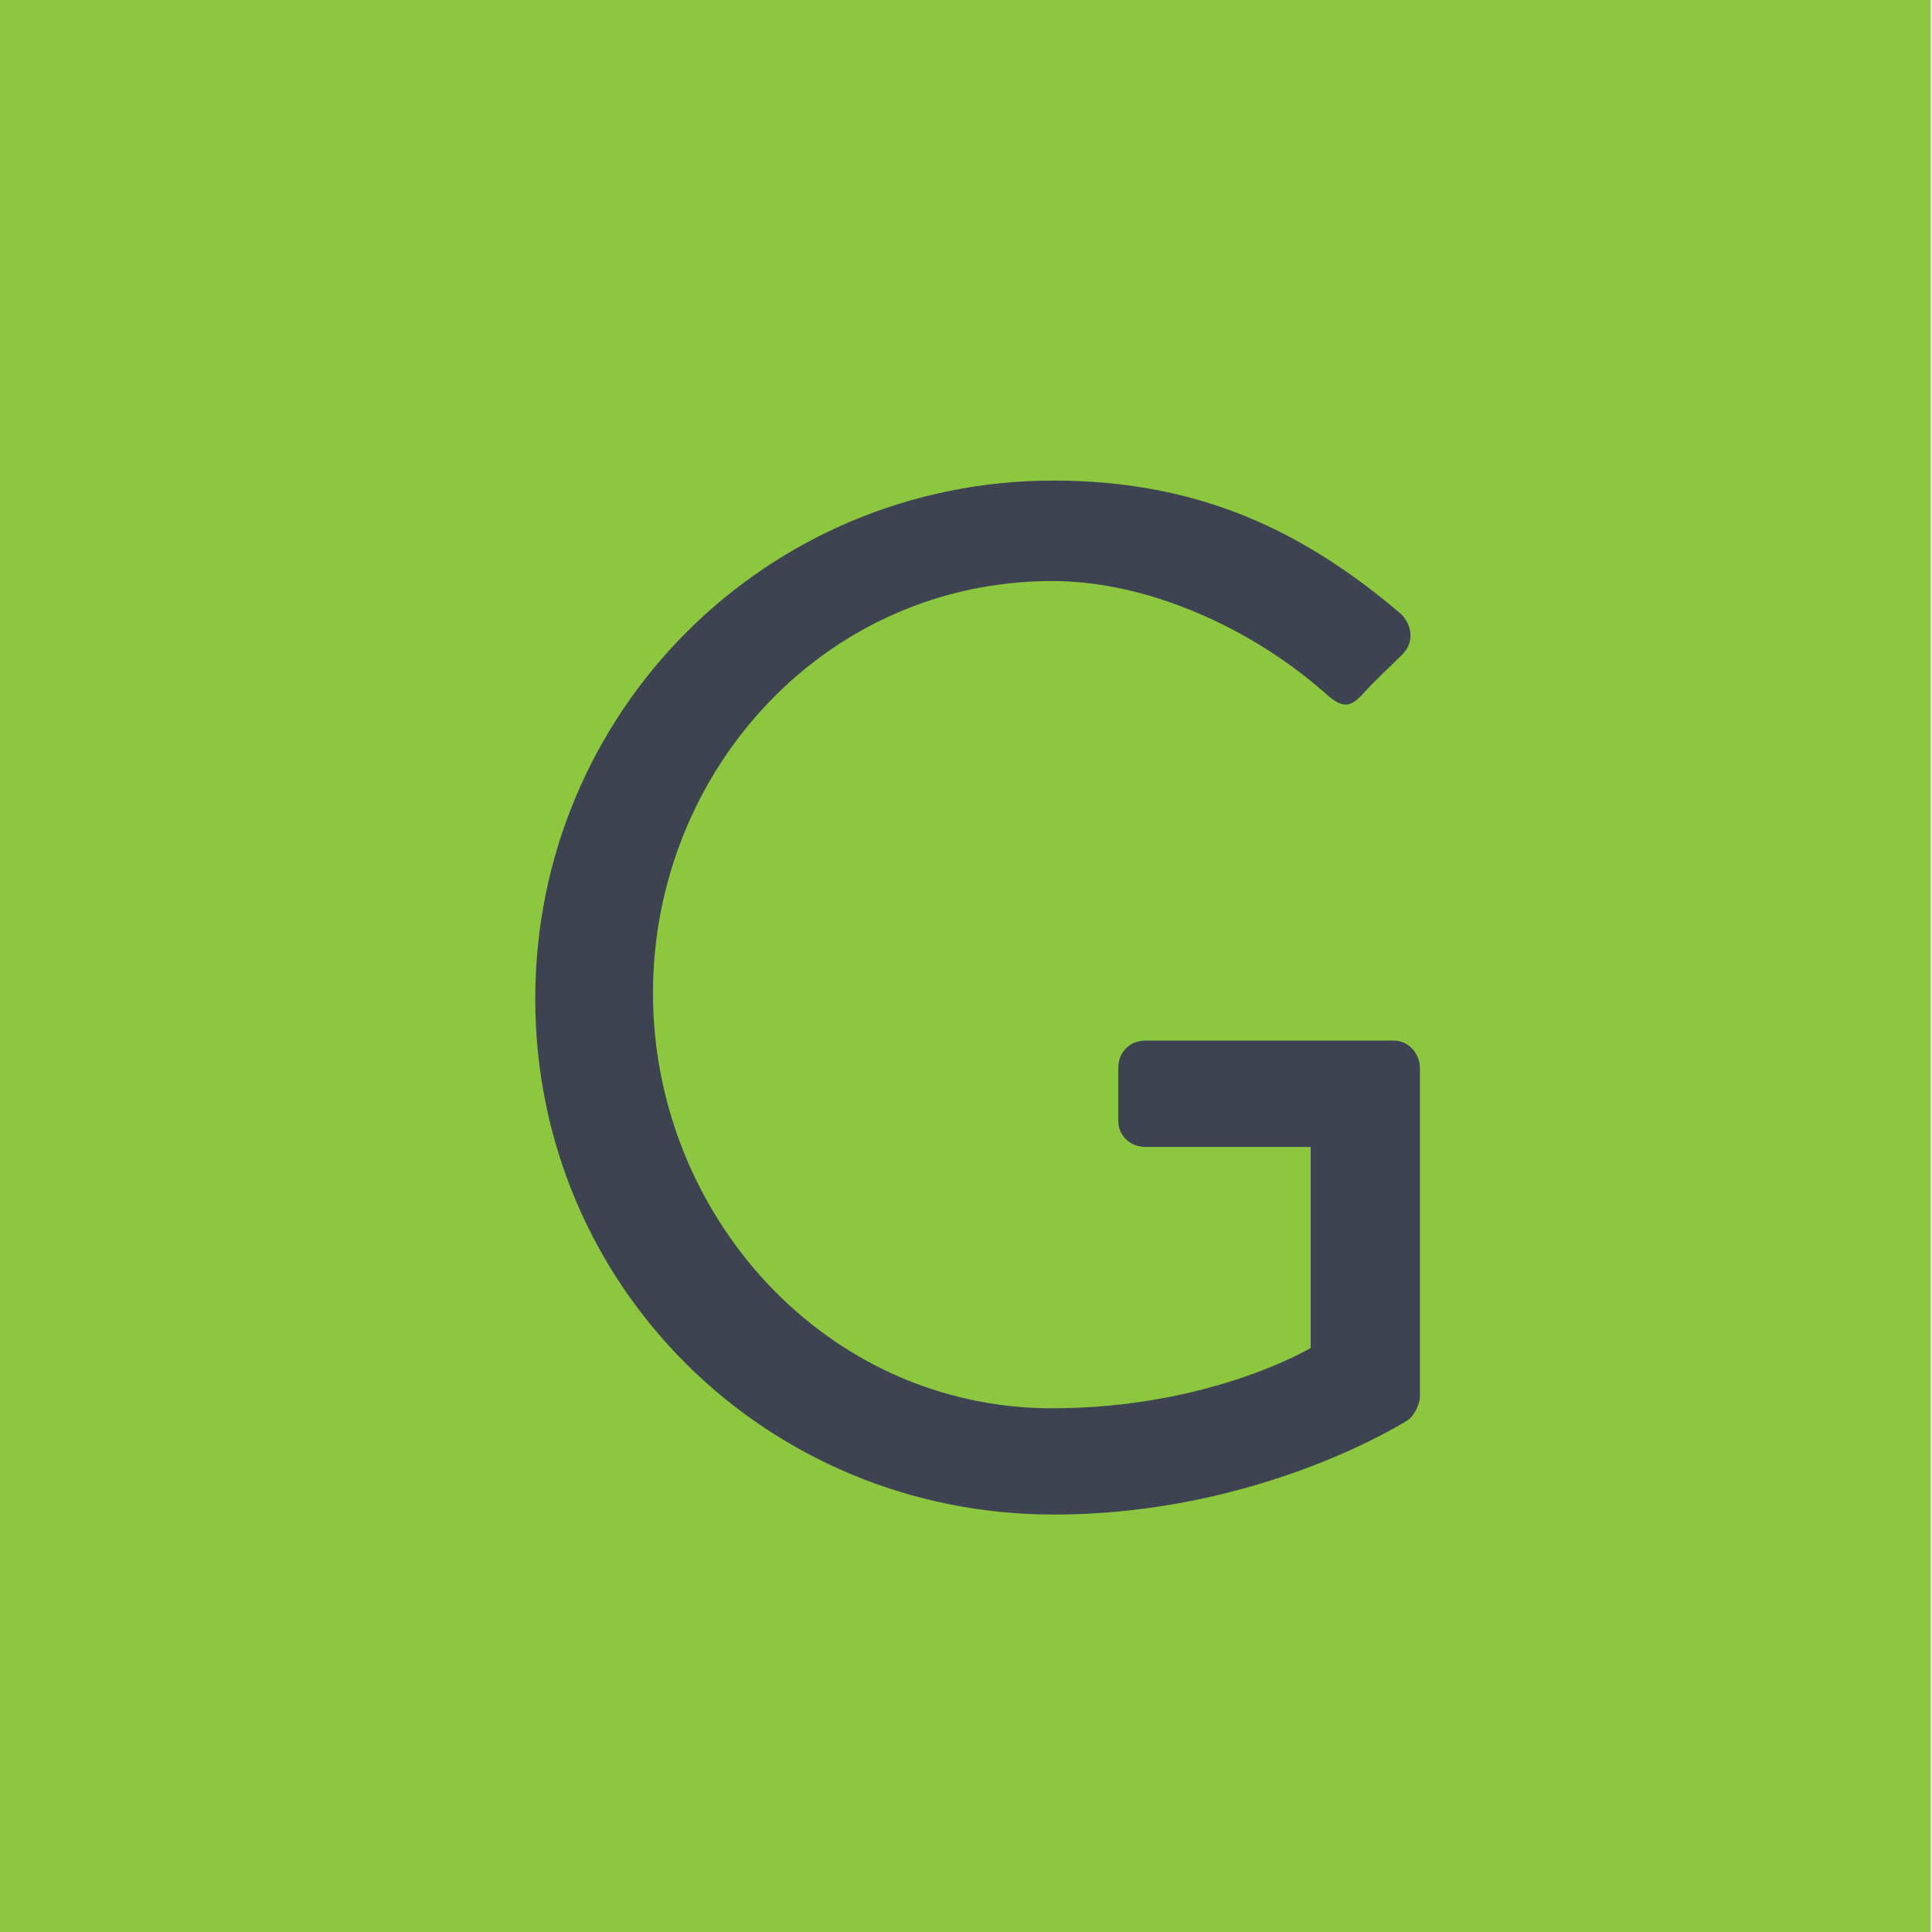
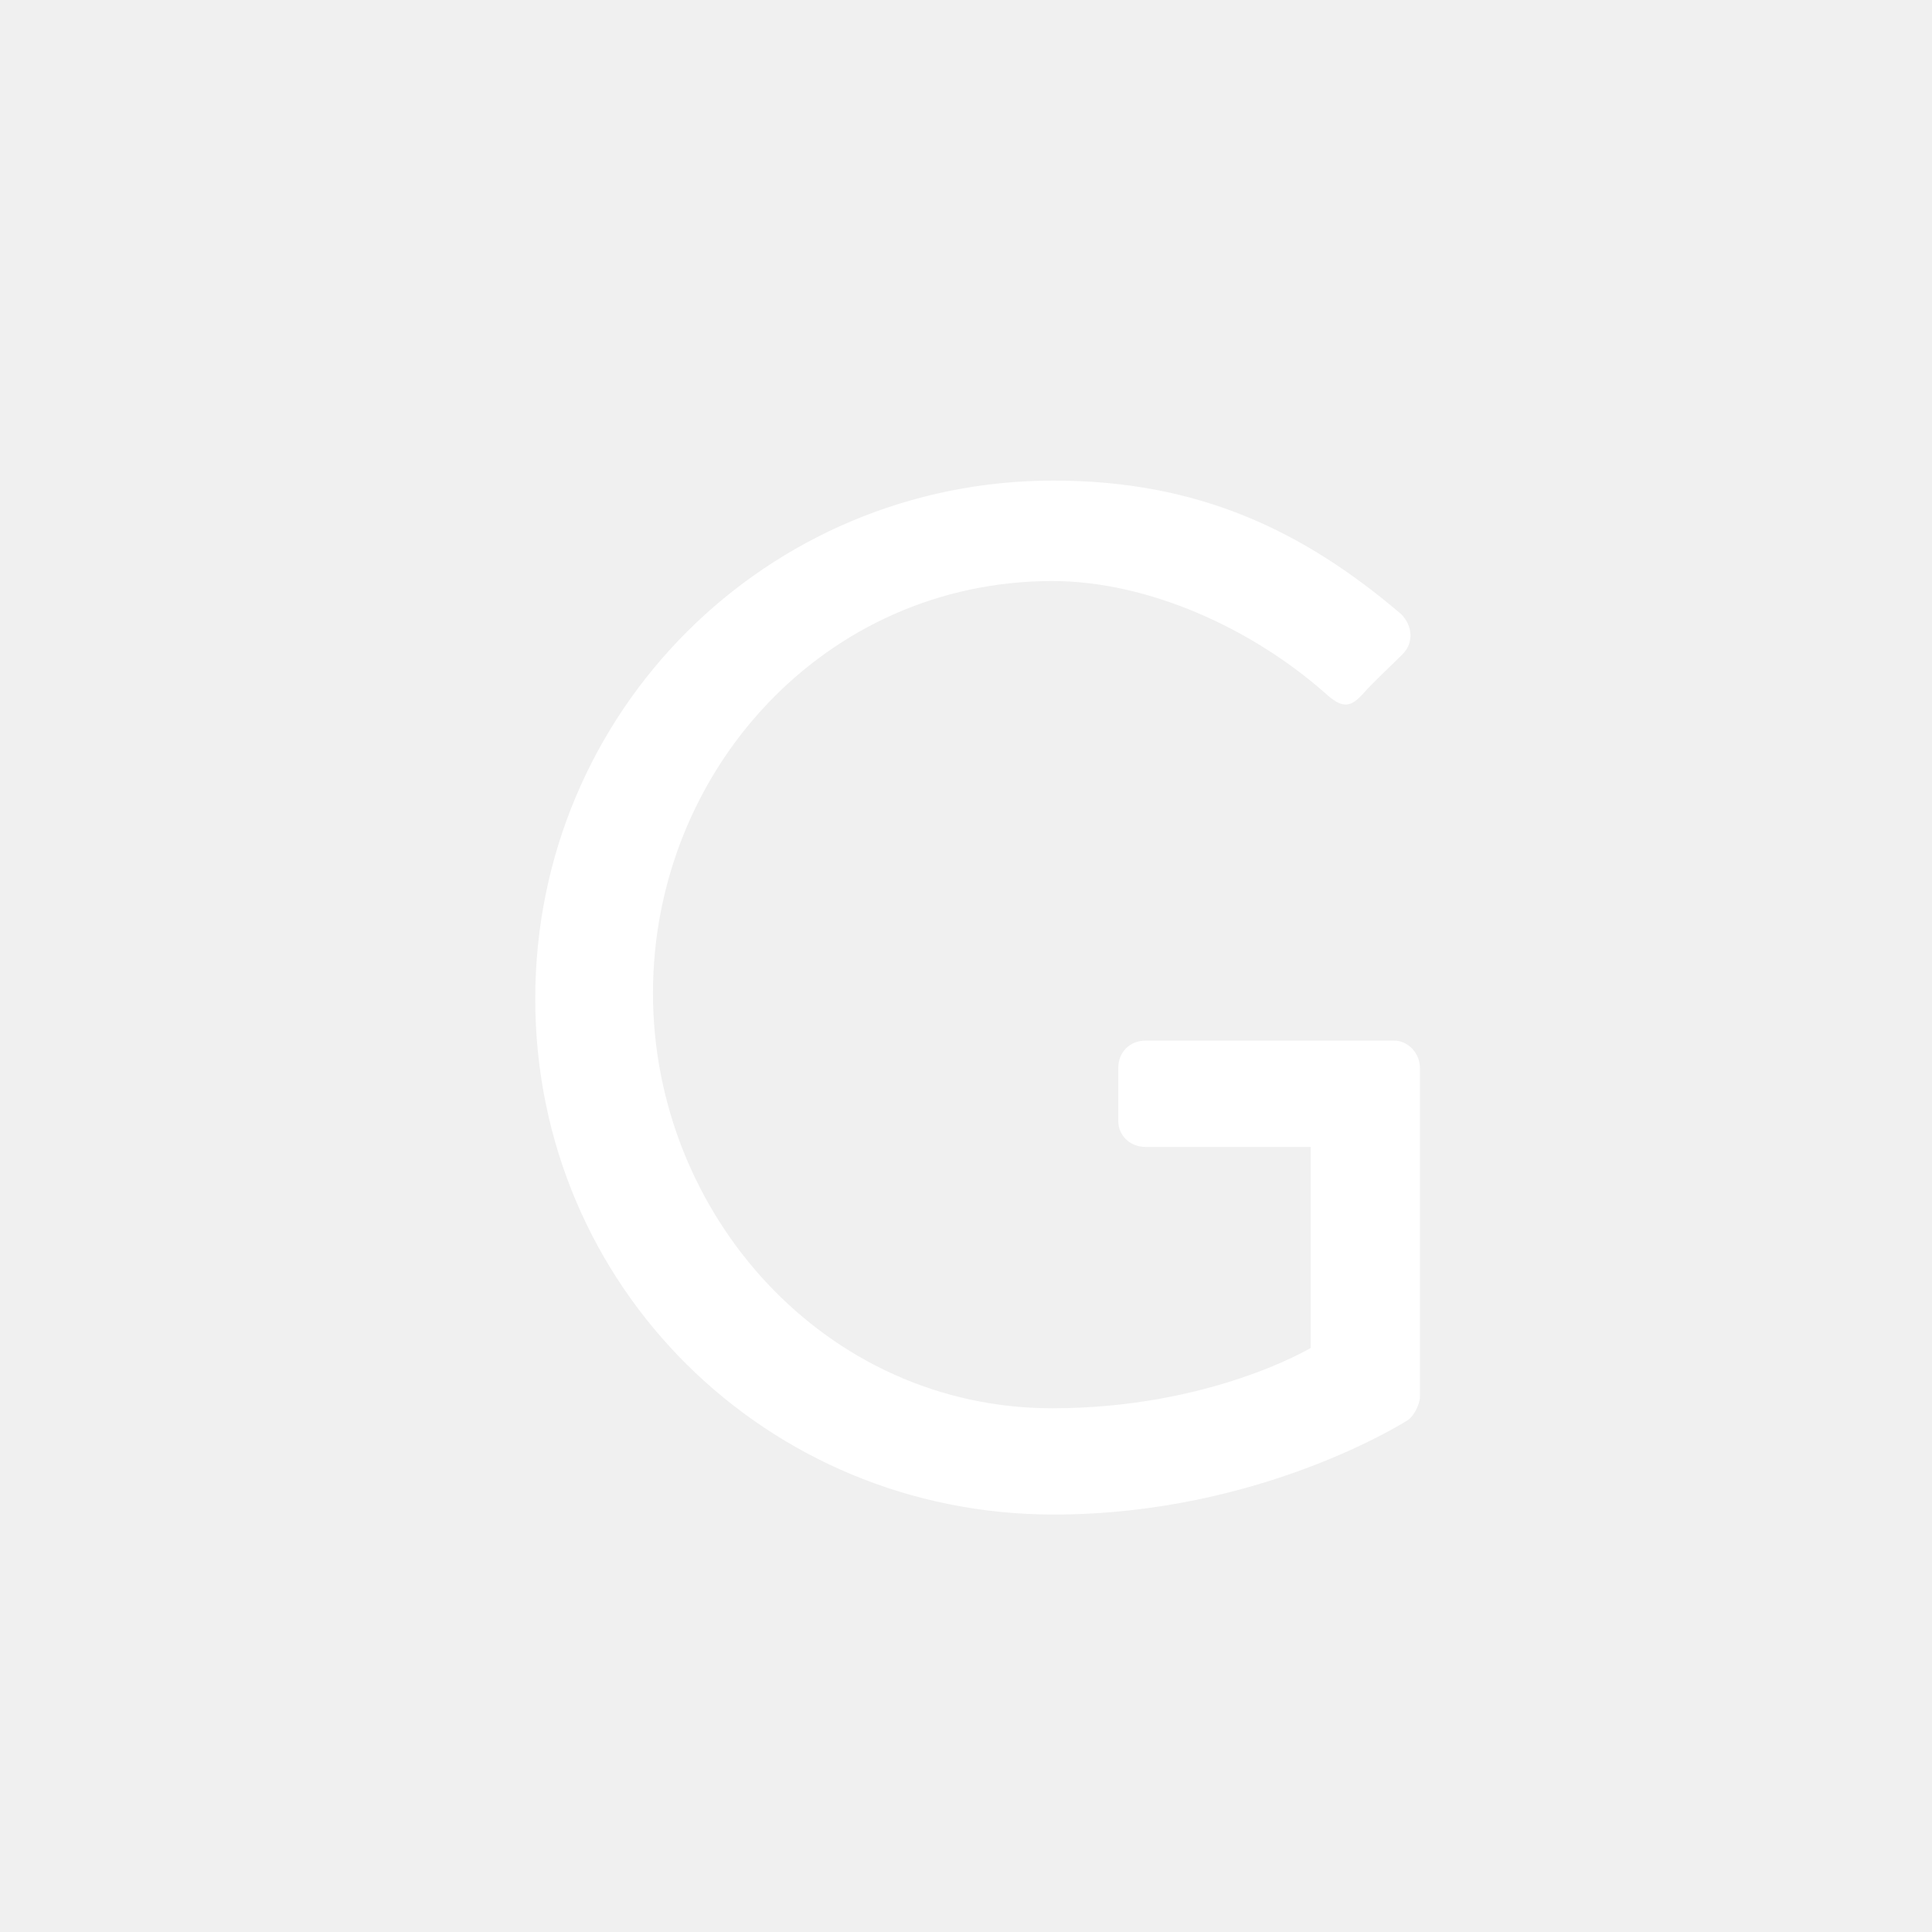
<svg xmlns="http://www.w3.org/2000/svg" width="39px" height="39px" viewBox="0 0 39 39" version="1.1">
  <defs />
  <g id="Page-1" stroke="none" stroke-width="1" fill="none" fill-rule="evenodd">
-     <polygon id="Shape" fill="#8DC63F" points="0 0 38.975 0 38.975 39 0 39 0 0" />
-     <path d="M21.268,9.701 C24.196,9.701 26.313,10.716 28.283,12.396 C28.516,12.629 28.544,12.976 28.312,13.207 C28.051,13.468 27.732,13.758 27.501,14.019 C27.24,14.308 27.066,14.28 26.748,13.99 C25.27,12.686 23.182,11.729 21.24,11.729 C16.66,11.729 13.181,15.556 13.181,20.049 C13.181,24.514 16.66,28.428 21.24,28.428 C24.429,28.428 26.458,27.211 26.458,27.211 L26.458,23.152 L23.125,23.152 C22.807,23.152 22.574,22.919 22.574,22.63 L22.574,21.557 C22.574,21.239 22.807,21.006 23.125,21.006 L28.141,21.006 C28.43,21.006 28.663,21.267 28.663,21.557 L28.663,28.196 C28.663,28.342 28.547,28.572 28.43,28.66 C28.43,28.66 25.473,30.573 21.27,30.573 C15.472,30.573 10.805,25.964 10.805,20.166 C10.802,14.369 15.469,9.701 21.268,9.701 L21.268,9.701 L21.268,9.701 Z" id="Shape" fill="#3D4351" />
+     <path d="M21.268,9.701 C24.196,9.701 26.313,10.716 28.283,12.396 C28.516,12.629 28.544,12.976 28.312,13.207 C28.051,13.468 27.732,13.758 27.501,14.019 C27.24,14.308 27.066,14.28 26.748,13.99 C25.27,12.686 23.182,11.729 21.24,11.729 C16.66,11.729 13.181,15.556 13.181,20.049 C13.181,24.514 16.66,28.428 21.24,28.428 C24.429,28.428 26.458,27.211 26.458,27.211 L26.458,23.152 L23.125,23.152 C22.807,23.152 22.574,22.919 22.574,22.63 L22.574,21.557 C22.574,21.239 22.807,21.006 23.125,21.006 L28.141,21.006 C28.43,21.006 28.663,21.267 28.663,21.557 L28.663,28.196 C28.663,28.342 28.547,28.572 28.43,28.66 C28.43,28.66 25.473,30.573 21.27,30.573 C15.472,30.573 10.805,25.964 10.805,20.166 C10.802,14.369 15.469,9.701 21.268,9.701 L21.268,9.701 L21.268,9.701 Z" id="Shape" fill="#FFF" />
  </g>
</svg>
